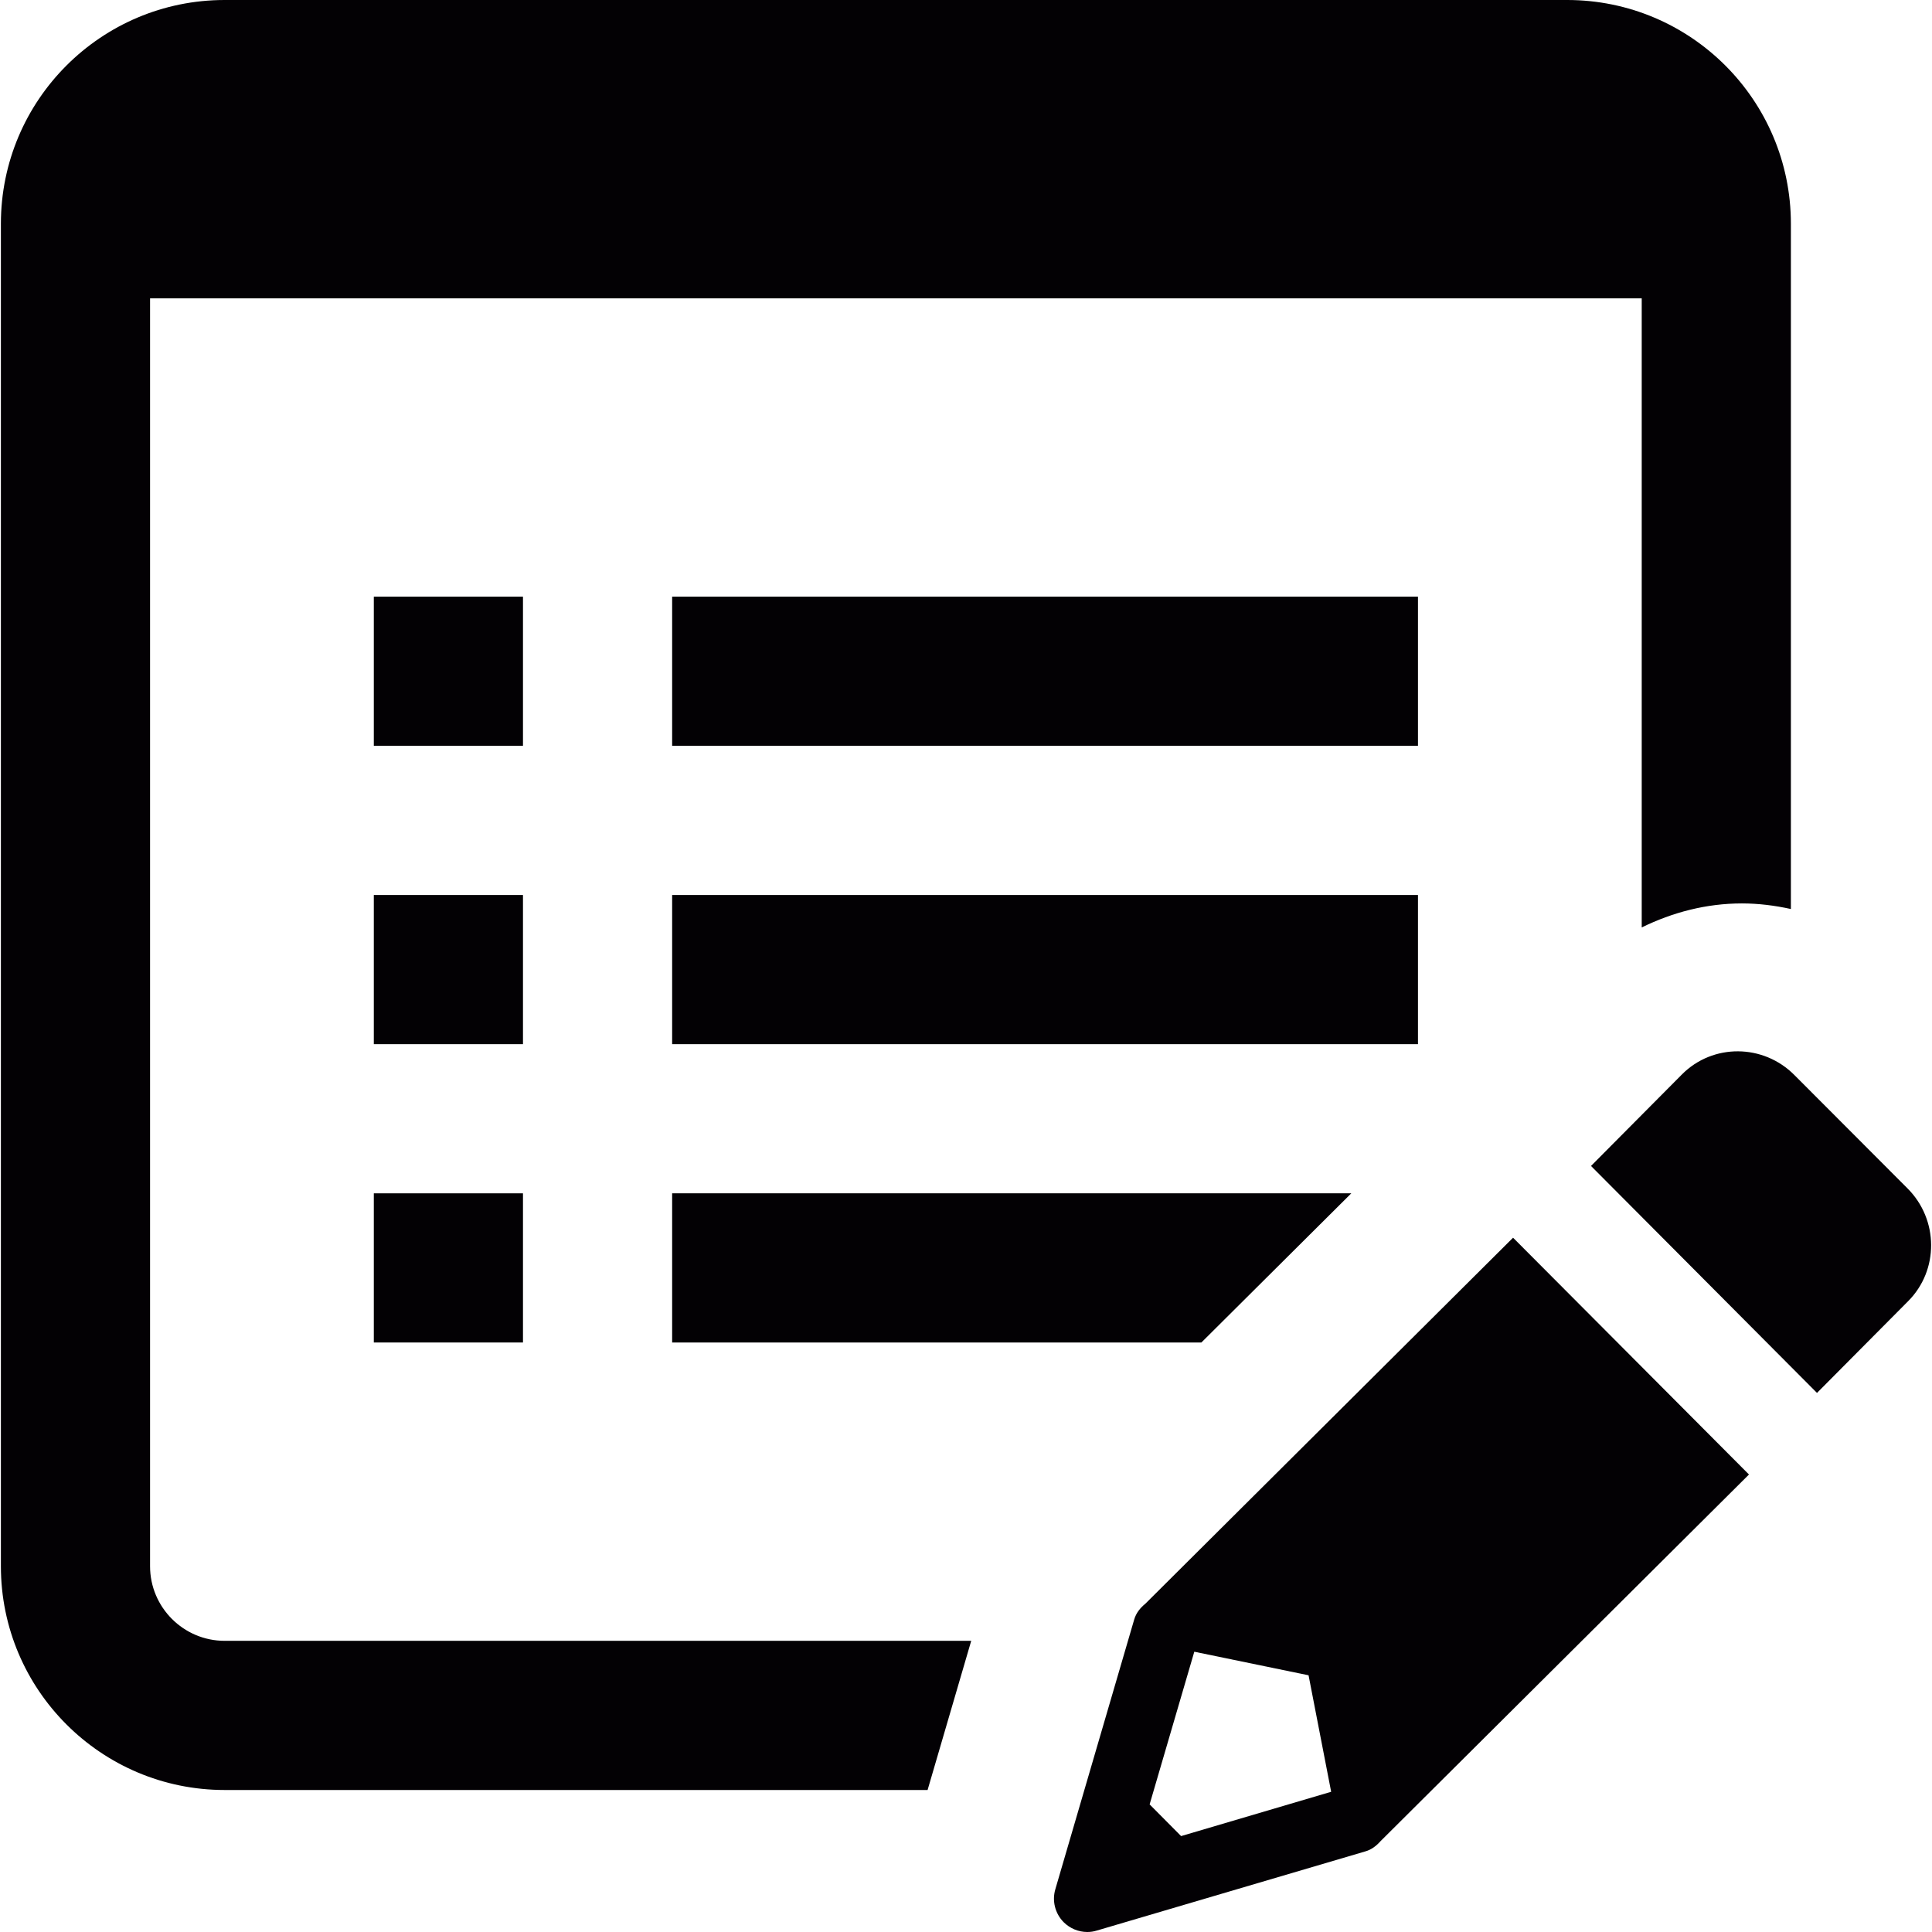
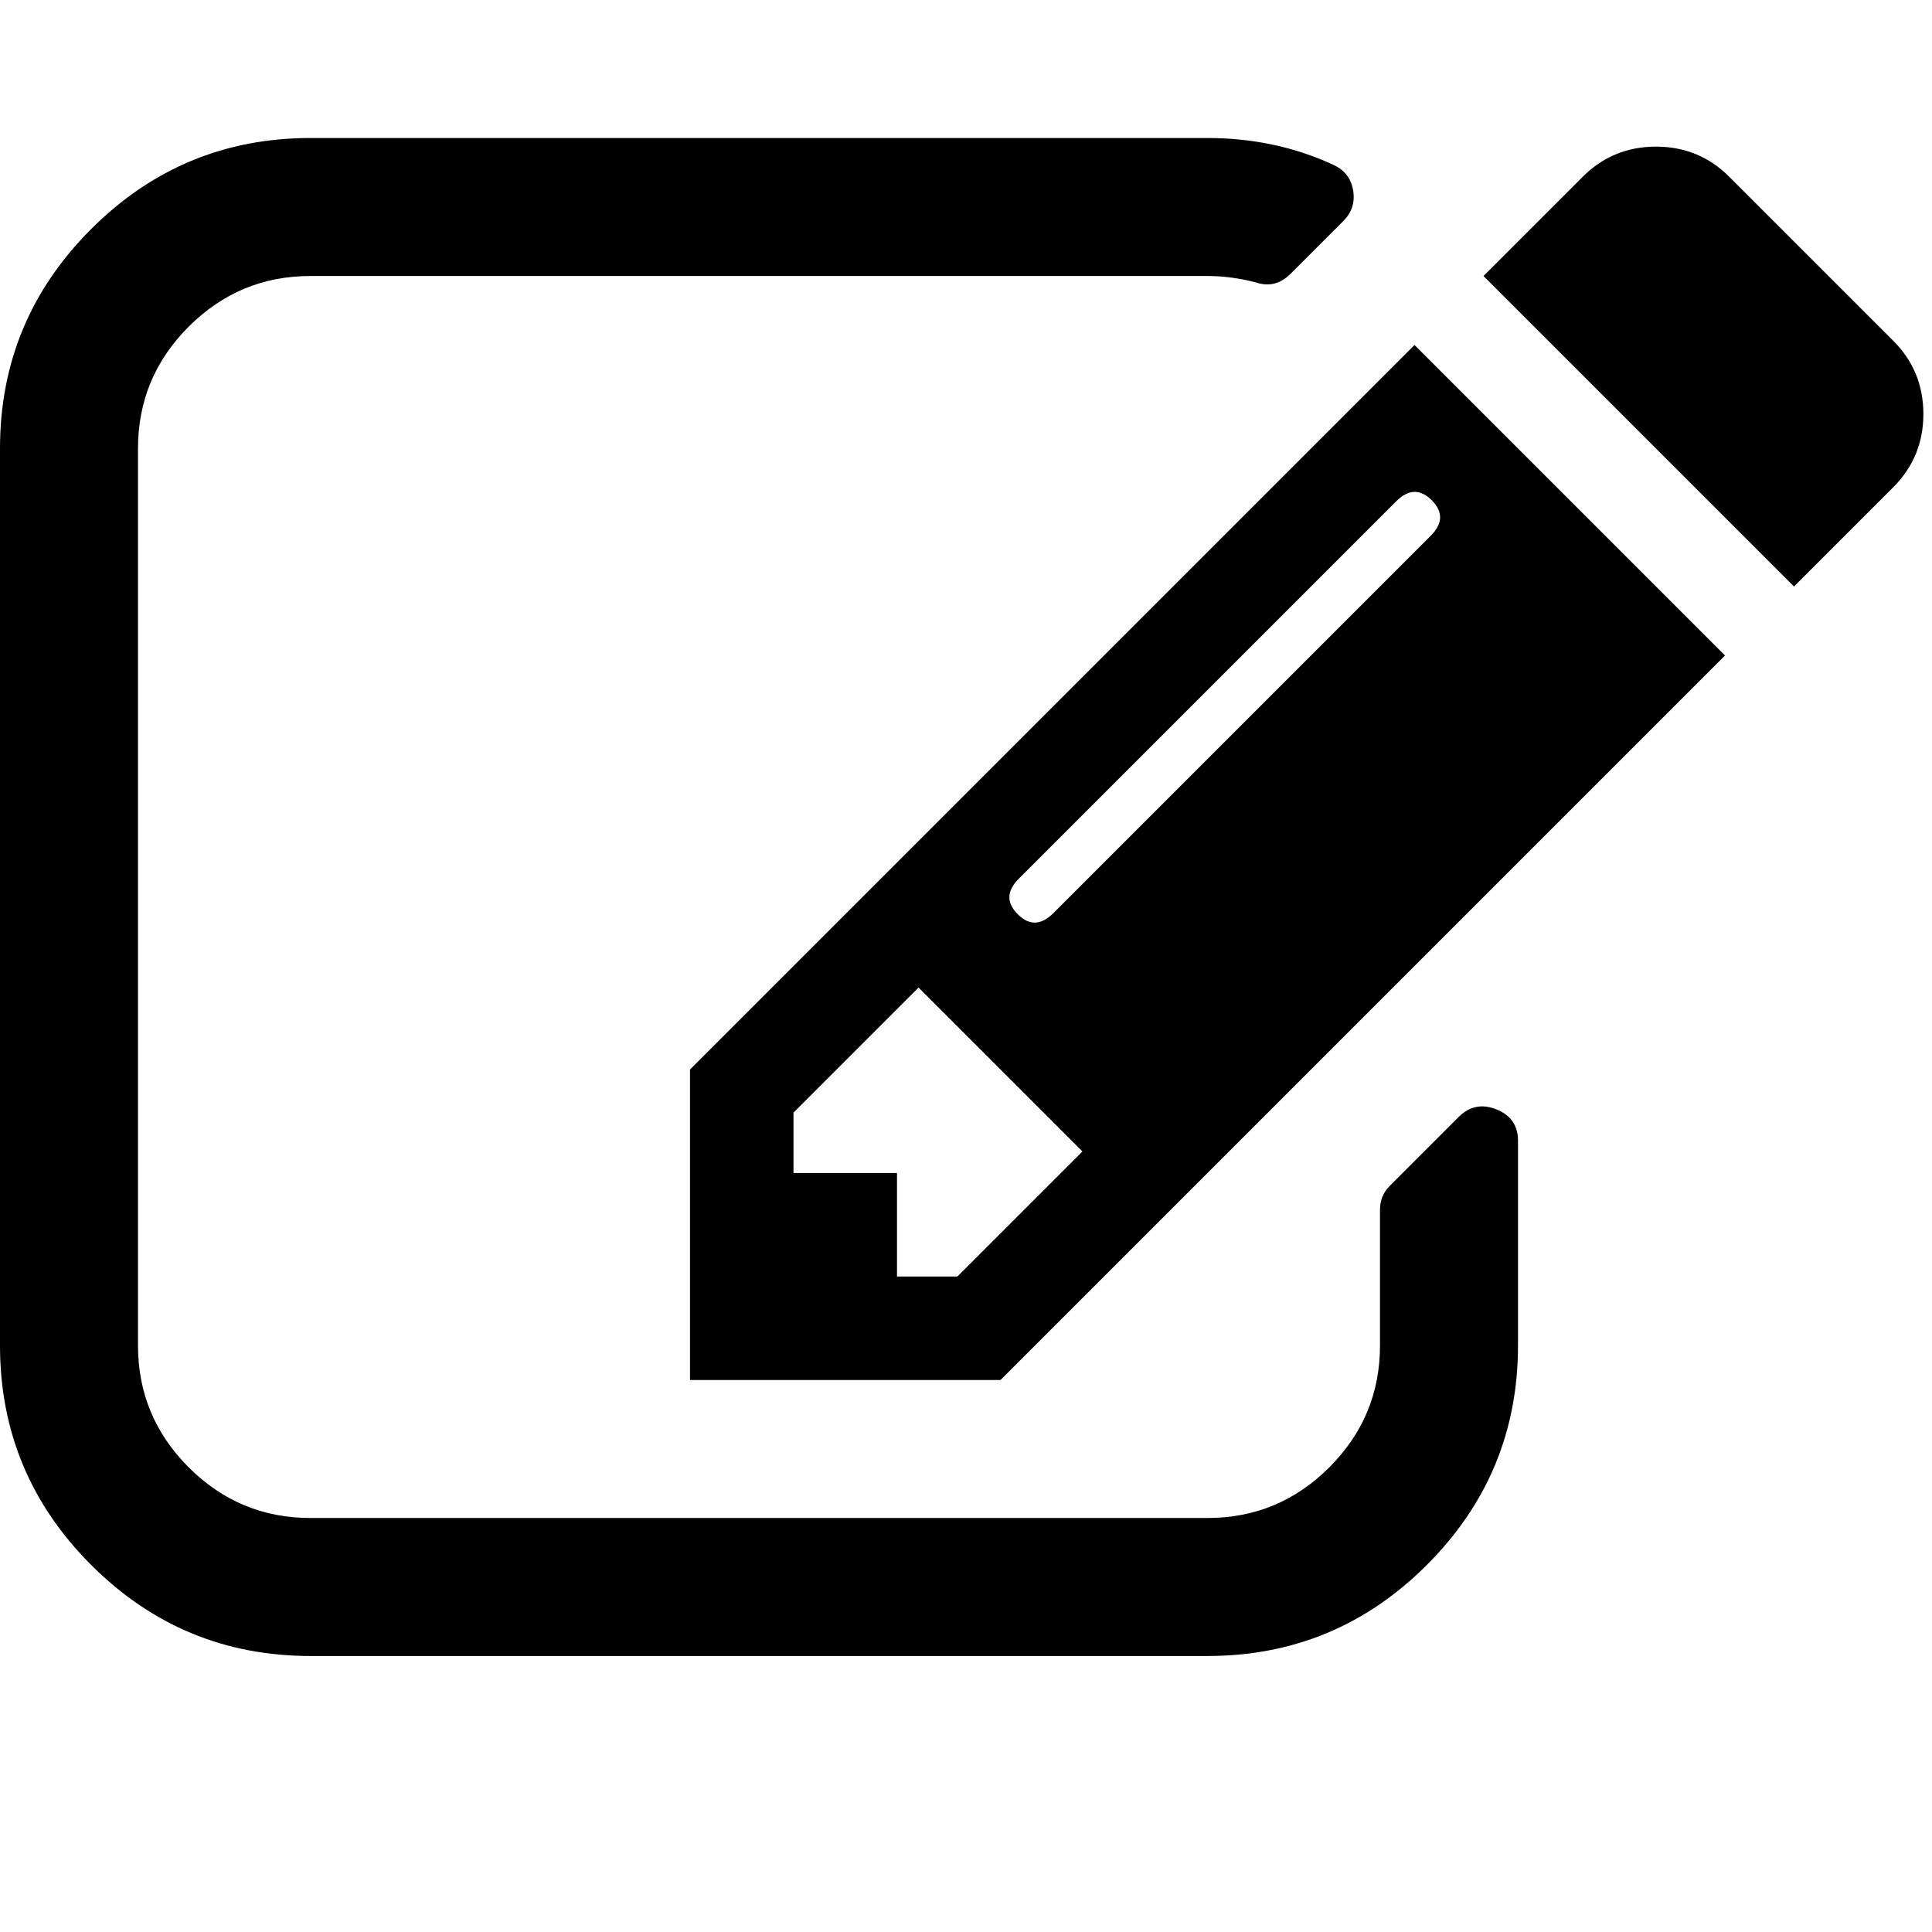
- <svg xmlns="http://www.w3.org/2000/svg" version="1.1" id="Capa_1" x="0px" y="0px" viewBox="0 0 25.904 25.904" style="enable-background:new 0 0 25.904 25.904;" xml:space="preserve">
-   <g>
-     <g>
-       <g>
-         <rect x="9.012" y="12" style="fill:#030104;" width="10" height="2" />
-         <path style="fill:#030104;" d="M13.022,22H3.012c-0.551,0-1-0.449-1-1V4h20v8.435c0.414-0.203,0.867-0.322,1.343-0.322     c0.224,0,0.443,0.028,0.657,0.075V3c0-1.657-1.344-3-3-3h-18c-1.656,0-3,1.343-3,3v18c0,1.656,1.344,3,3,3h9.425L13.022,22z" />
-         <rect x="9.012" y="8" style="fill:#030104;" width="10" height="2" />
-         <polygon style="fill:#030104;" points="9.012,18 16.108,18 18.118,16 9.012,16    " />
-         <rect x="5.012" y="12" style="fill:#030104;" width="2" height="2" />
-         <rect x="5.012" y="8" style="fill:#030104;" width="2" height="2" />
-         <rect x="5.012" y="16" style="fill:#030104;" width="2" height="2" />
-       </g>
-     </g>
-     <g>
-       <path style="fill:#030104;" d="M25.576,15.934l-1.517-1.52c-0.418-0.421-1.094-0.424-1.507-0.009l-1.22,1.228l3.03,3.043    l1.221-1.229C25.998,17.032,25.995,16.354,25.576,15.934z" />
-       <path style="fill:#030104;" d="M15.357,21.502c-0.067,0.055-0.124,0.123-0.15,0.213L14.15,25.33    c-0.047,0.157-0.003,0.327,0.112,0.443c0.086,0.085,0.2,0.131,0.317,0.131c0.042,0,0.085-0.006,0.126-0.019l3.602-1.062    c0.084-0.024,0.149-0.076,0.204-0.138l4.939-4.915l-3.163-3.175L15.357,21.502z M15.836,24.618l-0.422-0.425l0.599-2.047    l1.532,0.316l0.303,1.562L15.836,24.618z" />
-     </g>
-   </g>
-   <g>
- </g>
-   <g>
- </g>
-   <g>
- </g>
-   <g>
- </g>
-   <g>
- </g>
-   <g>
- </g>
-   <g>
- </g>
-   <g>
- </g>
-   <g>
- </g>
-   <g>
- </g>
-   <g>
- </g>
-   <g>
- </g>
-   <g>
- </g>
-   <g>
- </g>
-   <g>
- </g>
+ <svg xmlns="http://www.w3.org/2000/svg" height="1792" viewBox="0 0 1792 1792" width="1792" style="zoom:0.007">
+   <path d="M888 1184l116-116-152-152-116 116v56h96v96h56zm440-720q-16-16-33 1l-350 350q-17 17-1 33t33-1l350-350q17-17 1-33zm80 594v190q0 119-84.5 203.5t-203.5 84.5h-832q-119 0-203.5-84.5t-84.5-203.5v-832q0-119 84.5-203.5t203.5-84.5h832q63 0 117 25 15 7 18 23 3 17-9 29l-49 49q-14 14-32 8-23-6-45-6h-832q-66 0-113 47t-47 113v832q0 66 47 113t113 47h832q66 0 113-47t47-113v-126q0-13 9-22l64-64q15-15 35-7t20 29zm-96-738l288 288-672 672h-288v-288zm444 132l-92 92-288-288 92-92q28-28 68-28t68 28l152 152q28 28 28 68t-28 68z" />
</svg>
